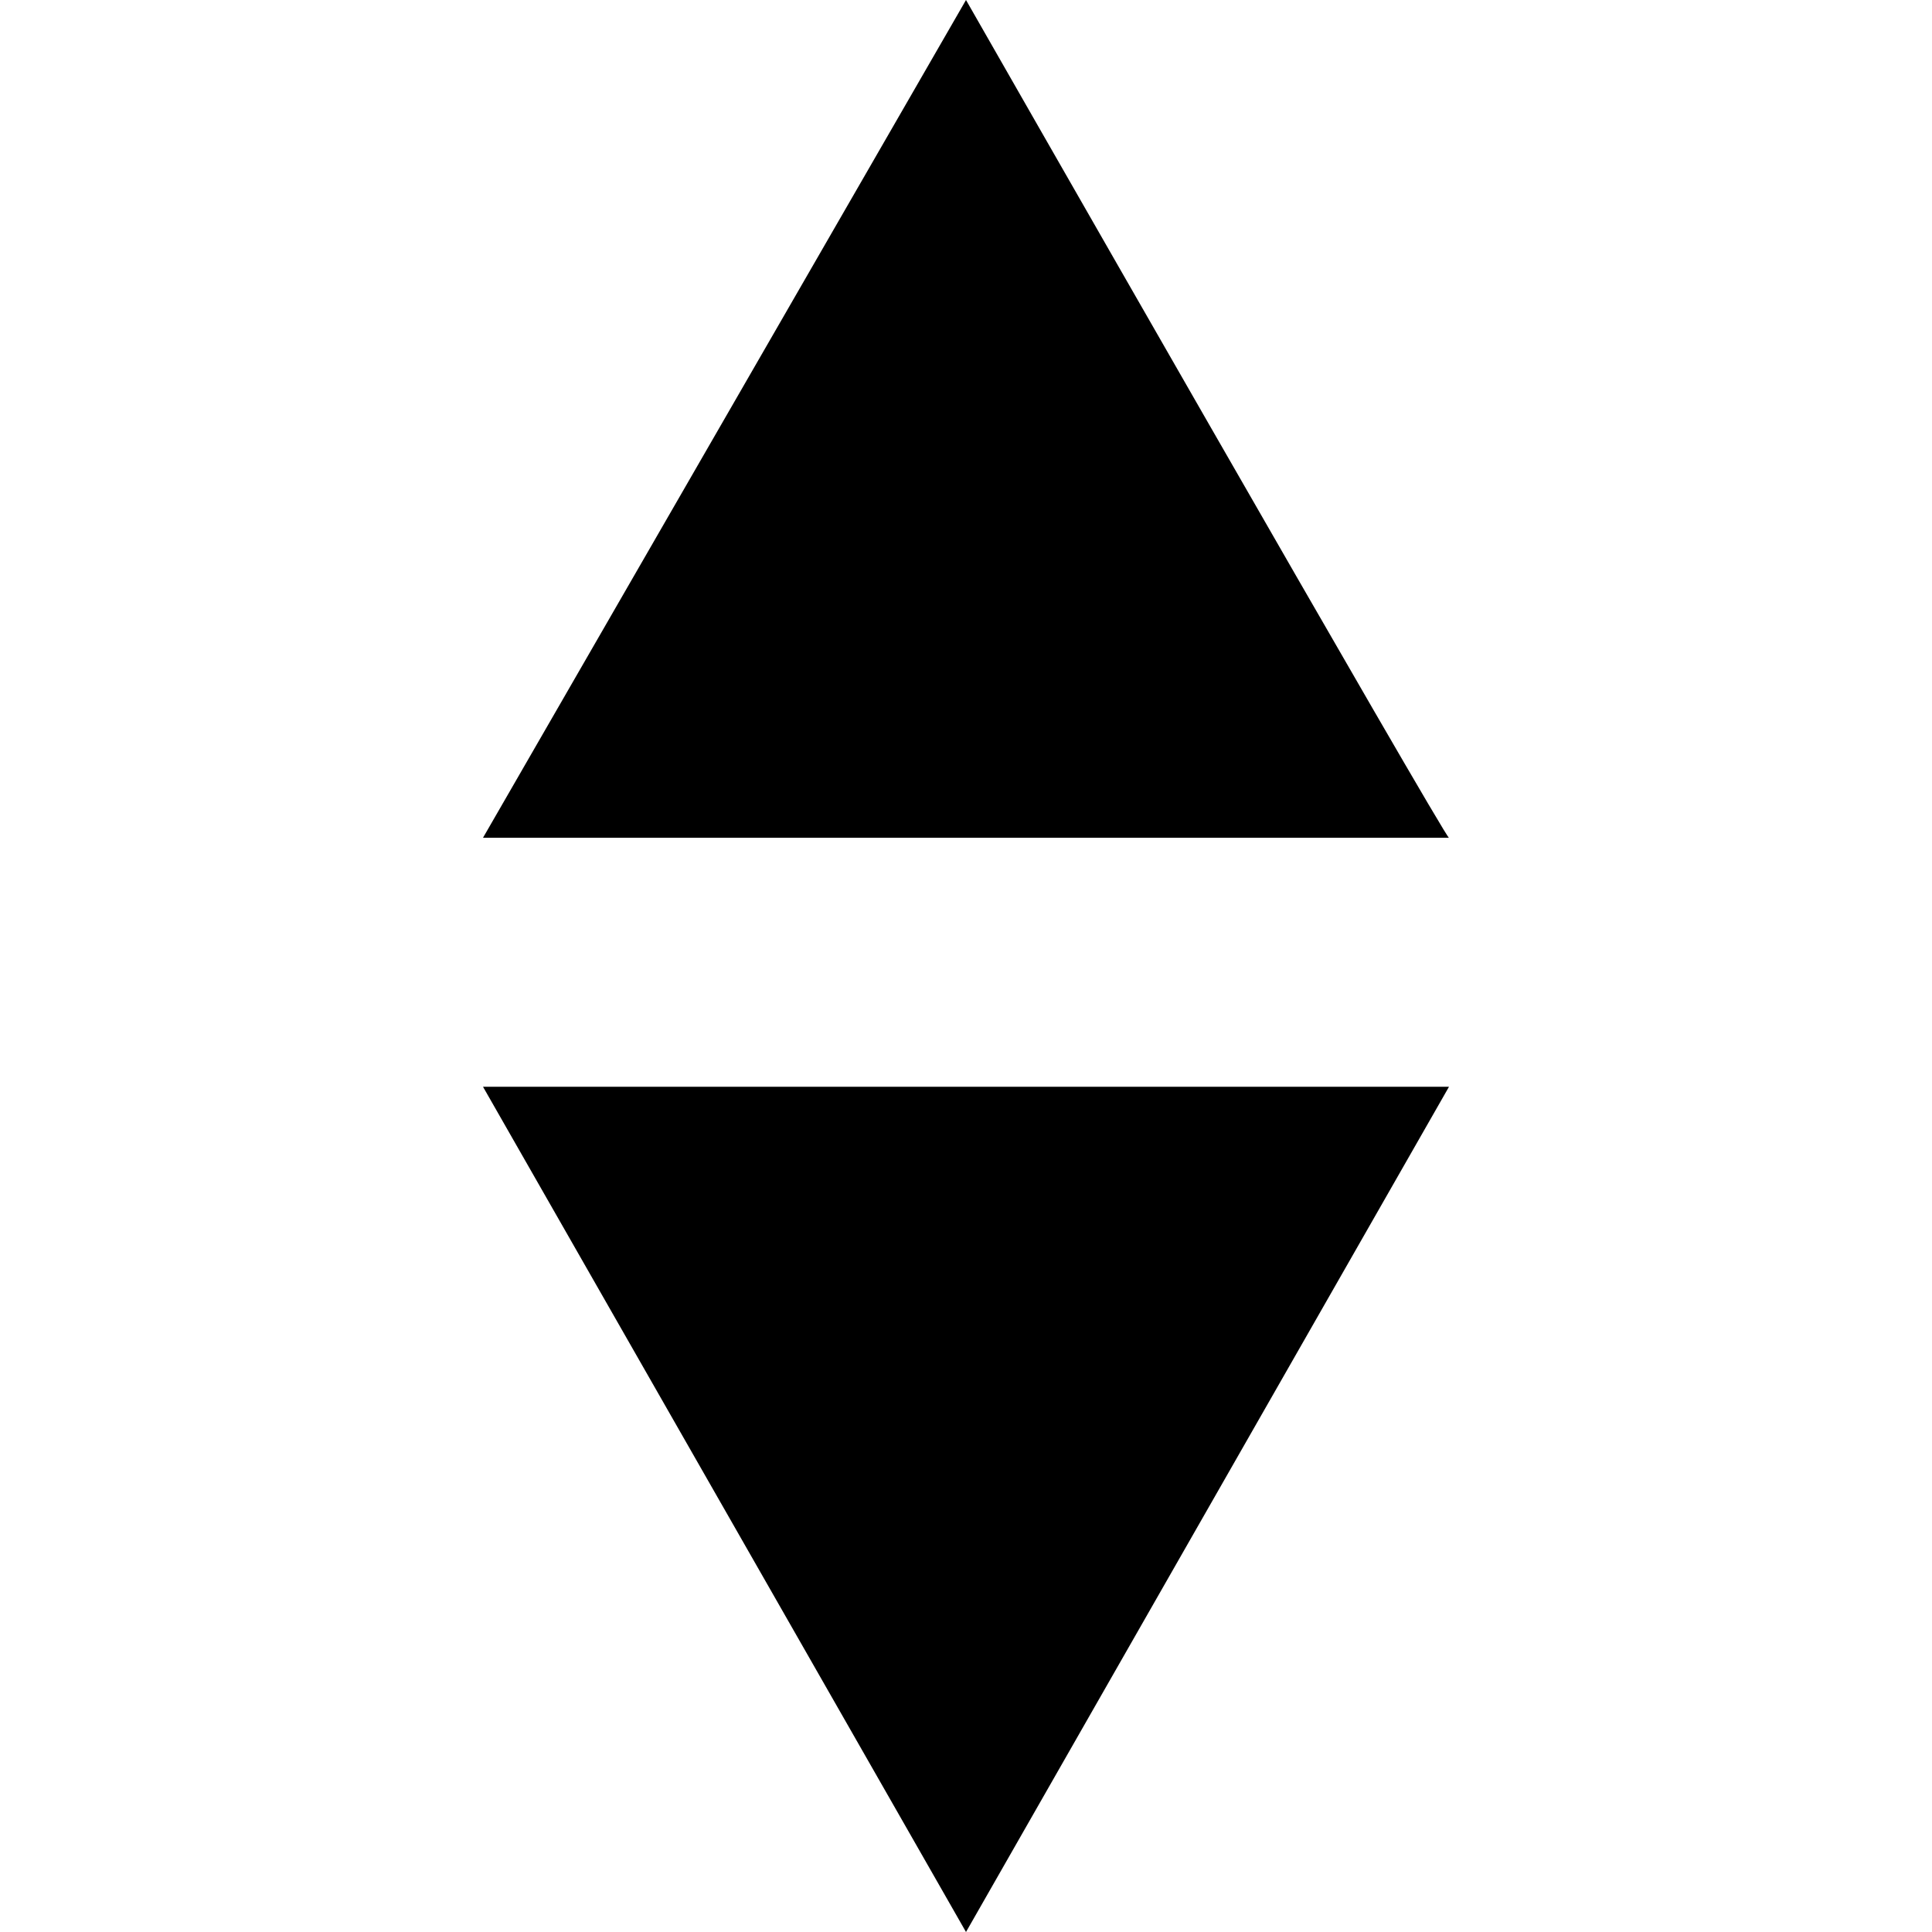
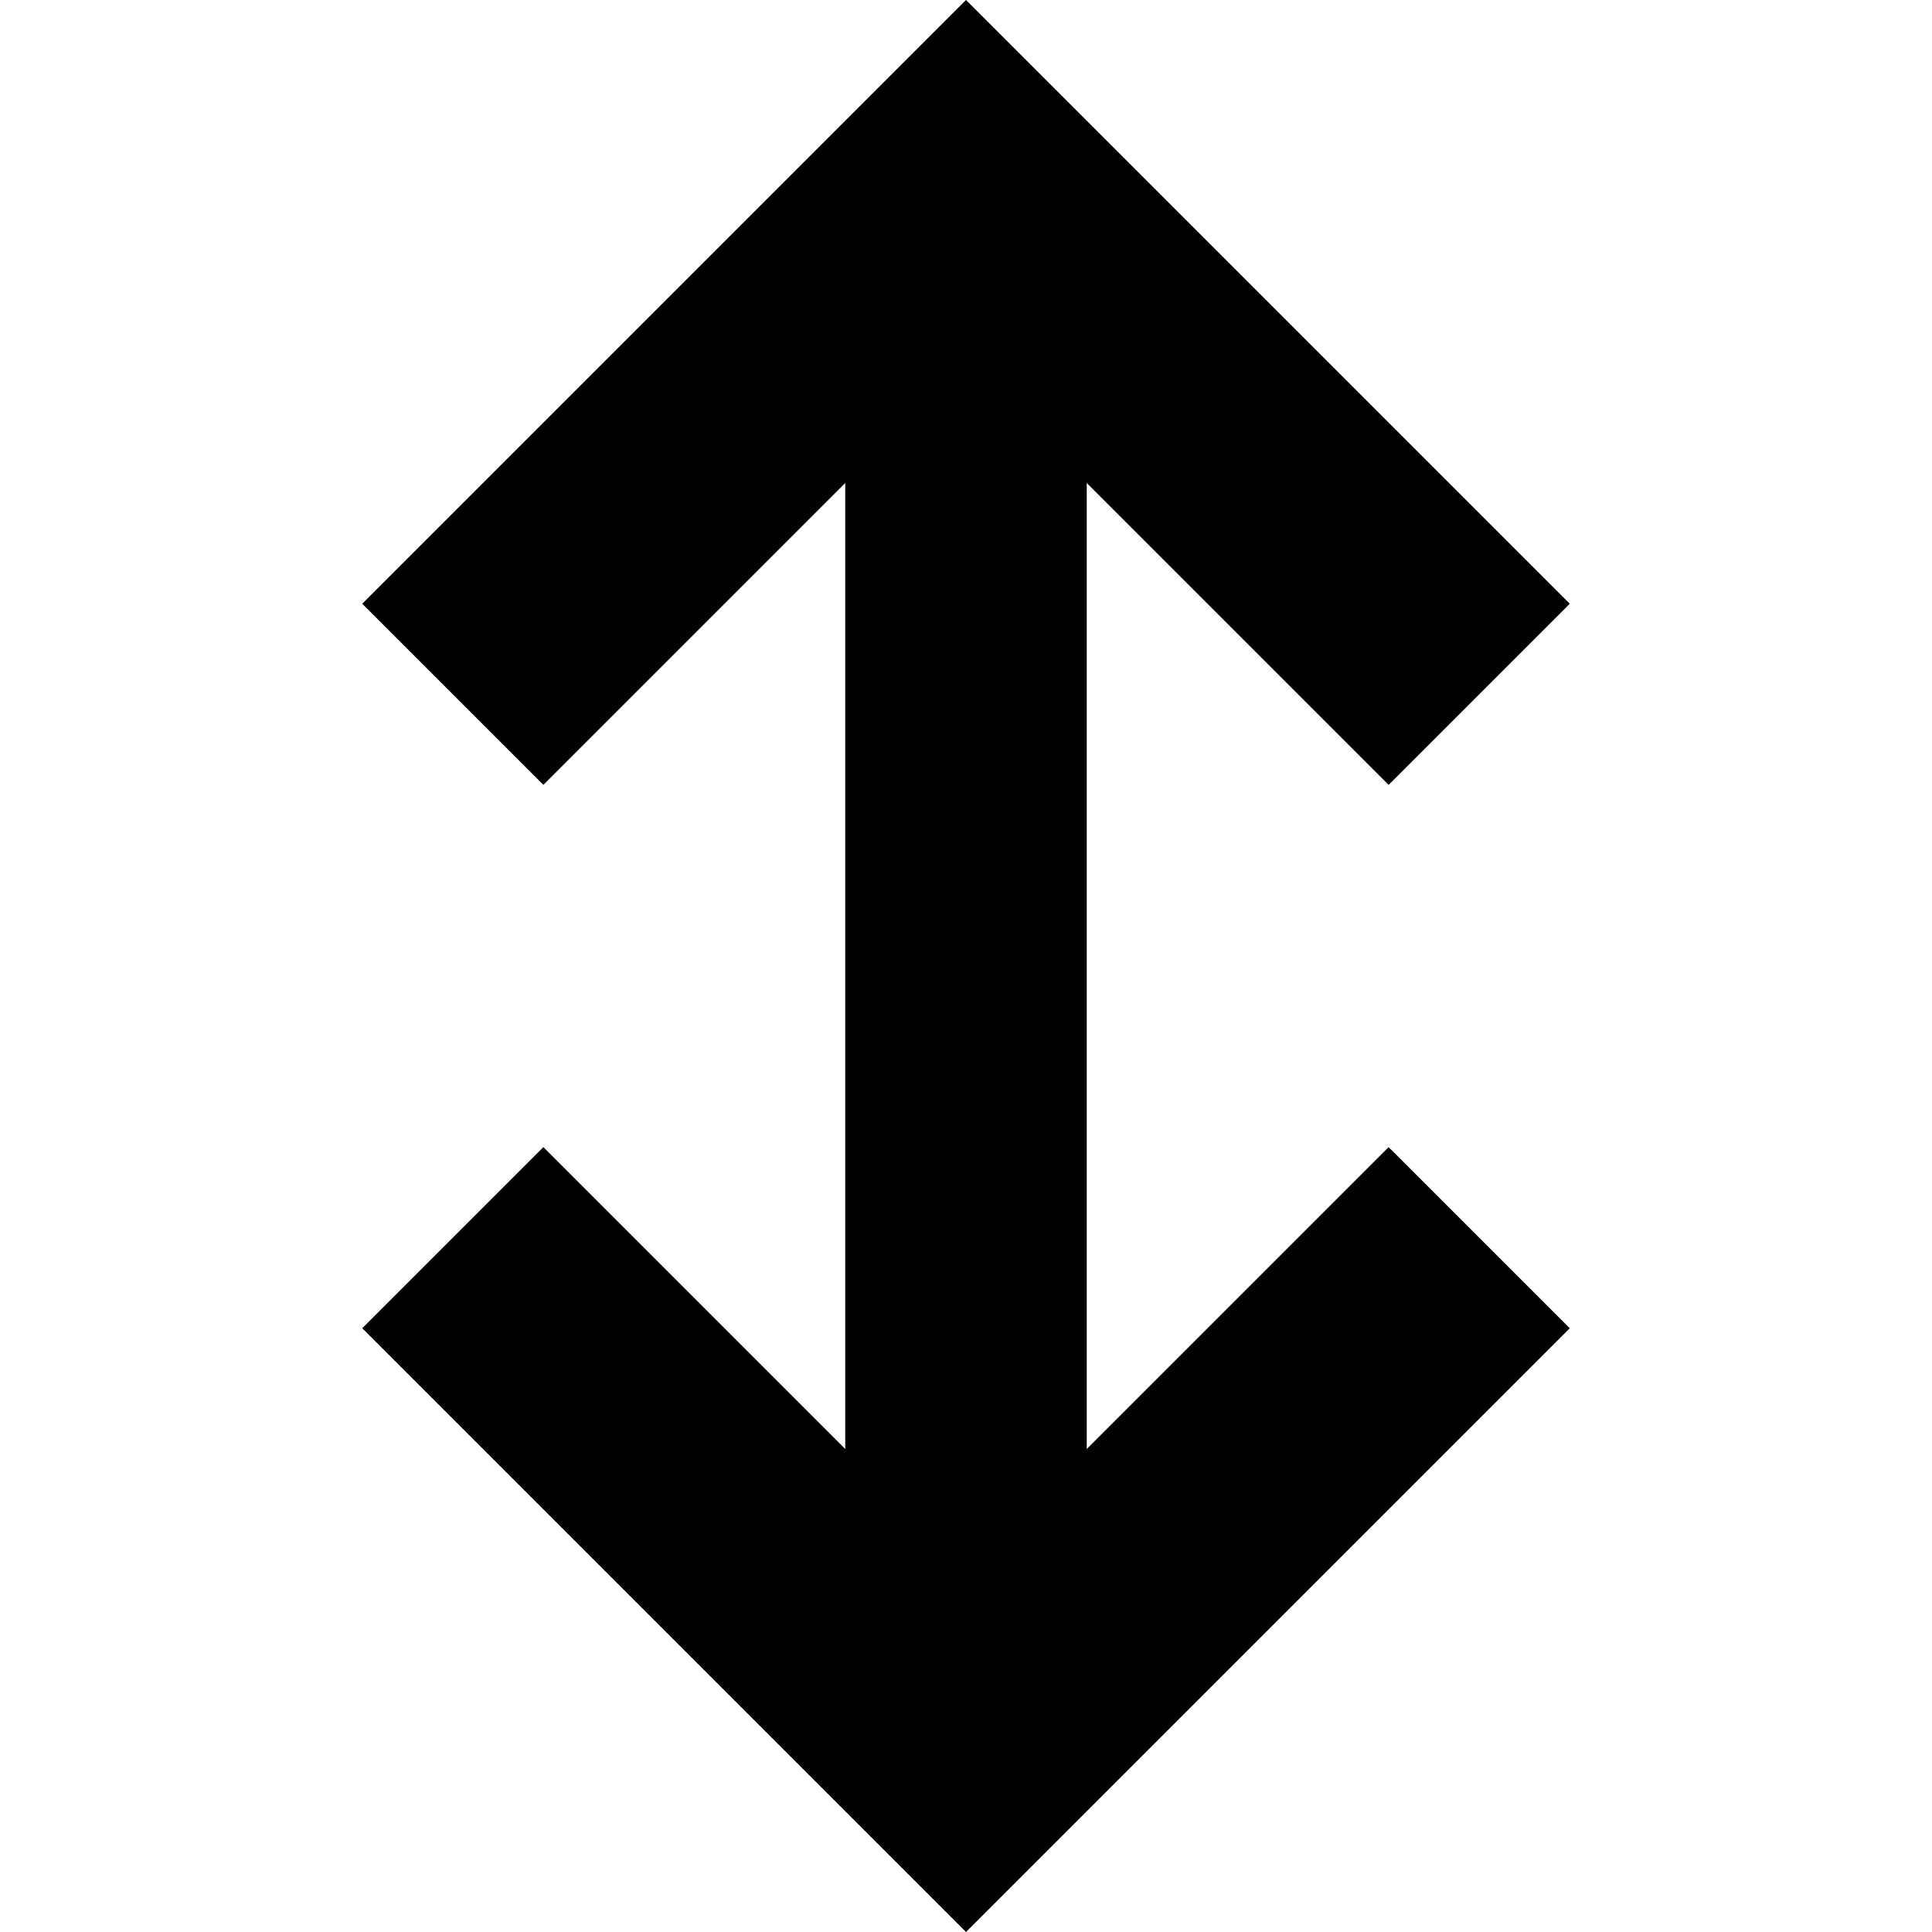
<svg xmlns="http://www.w3.org/2000/svg" width="16" height="16" viewBox="0 0 16 16">
-   <path style="fill:currentColor" d="M 8 0 L 4 6.938 L 12 6.938 C 12 7 8 0 8 0 z M 4 9 L 8 16 L 12 9 L 4 9 z" />
+   <path style="fill:currentColor" d="M 8,0 13,5 11.5,6.5 9,4 9,12 11.5,9.5 13,11 8,16 3,11 4.5,9.5 7,12 7,4 4.5,6.5 3,5 Z" />
</svg>
